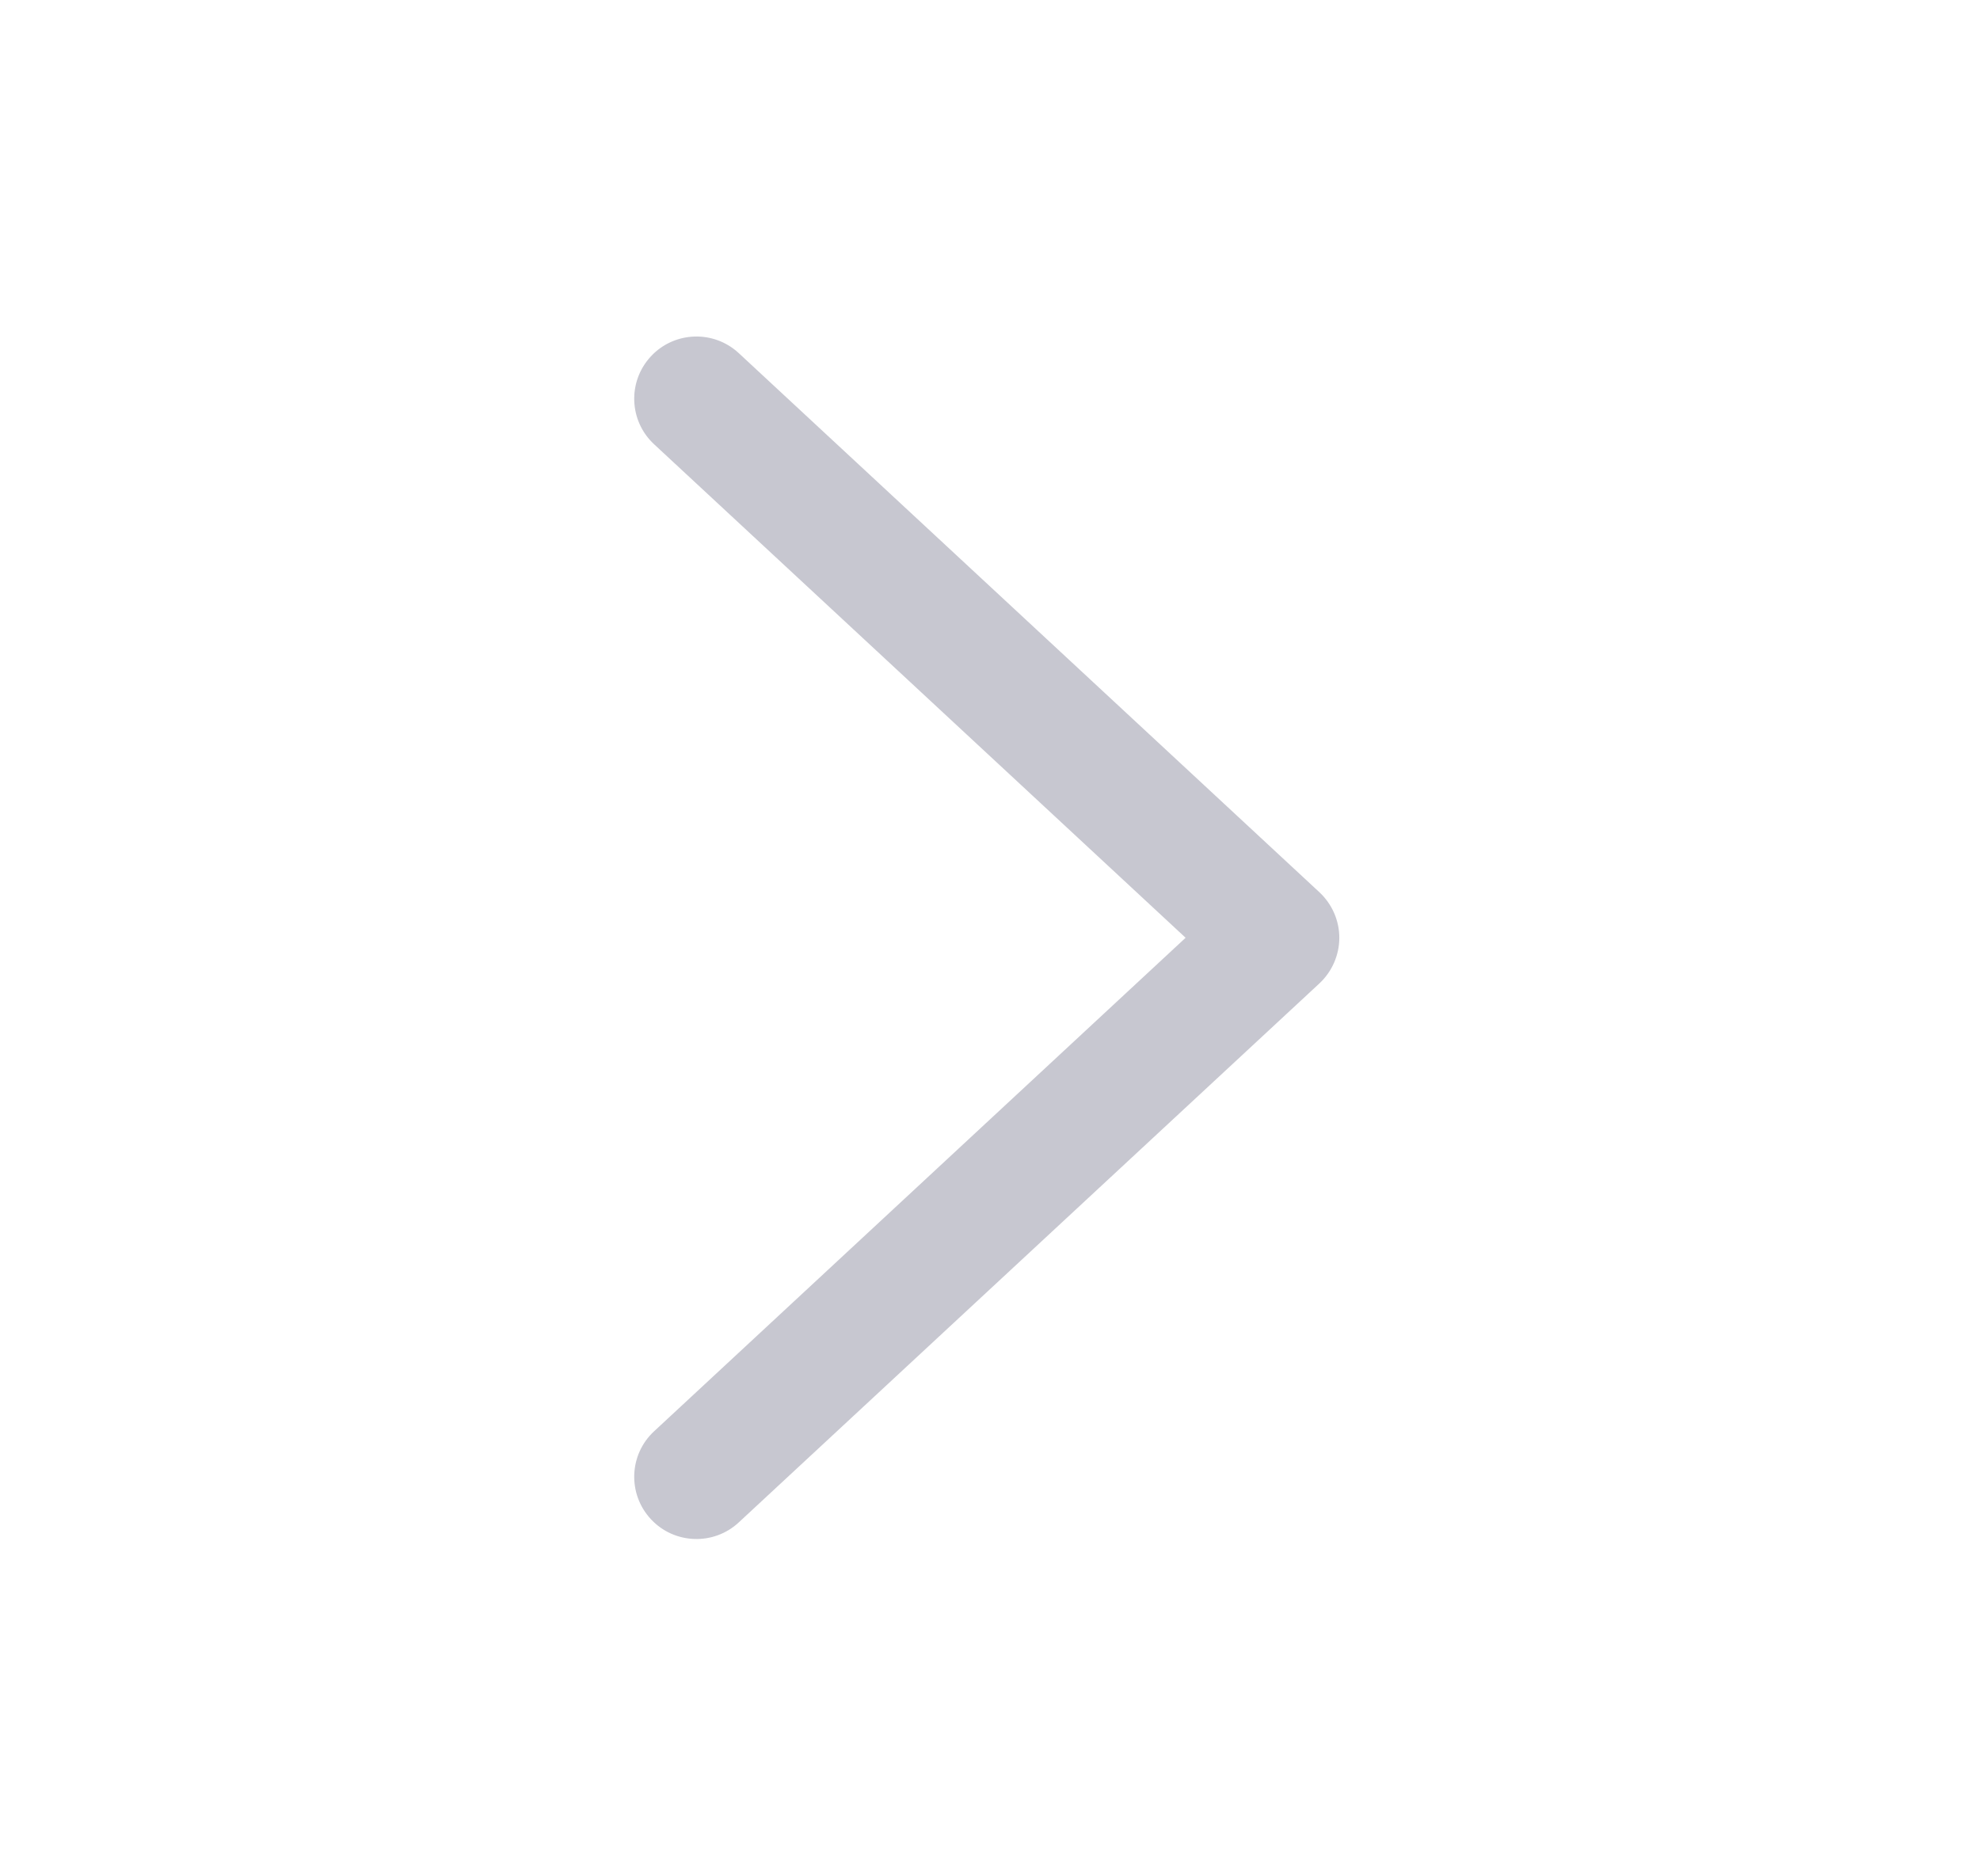
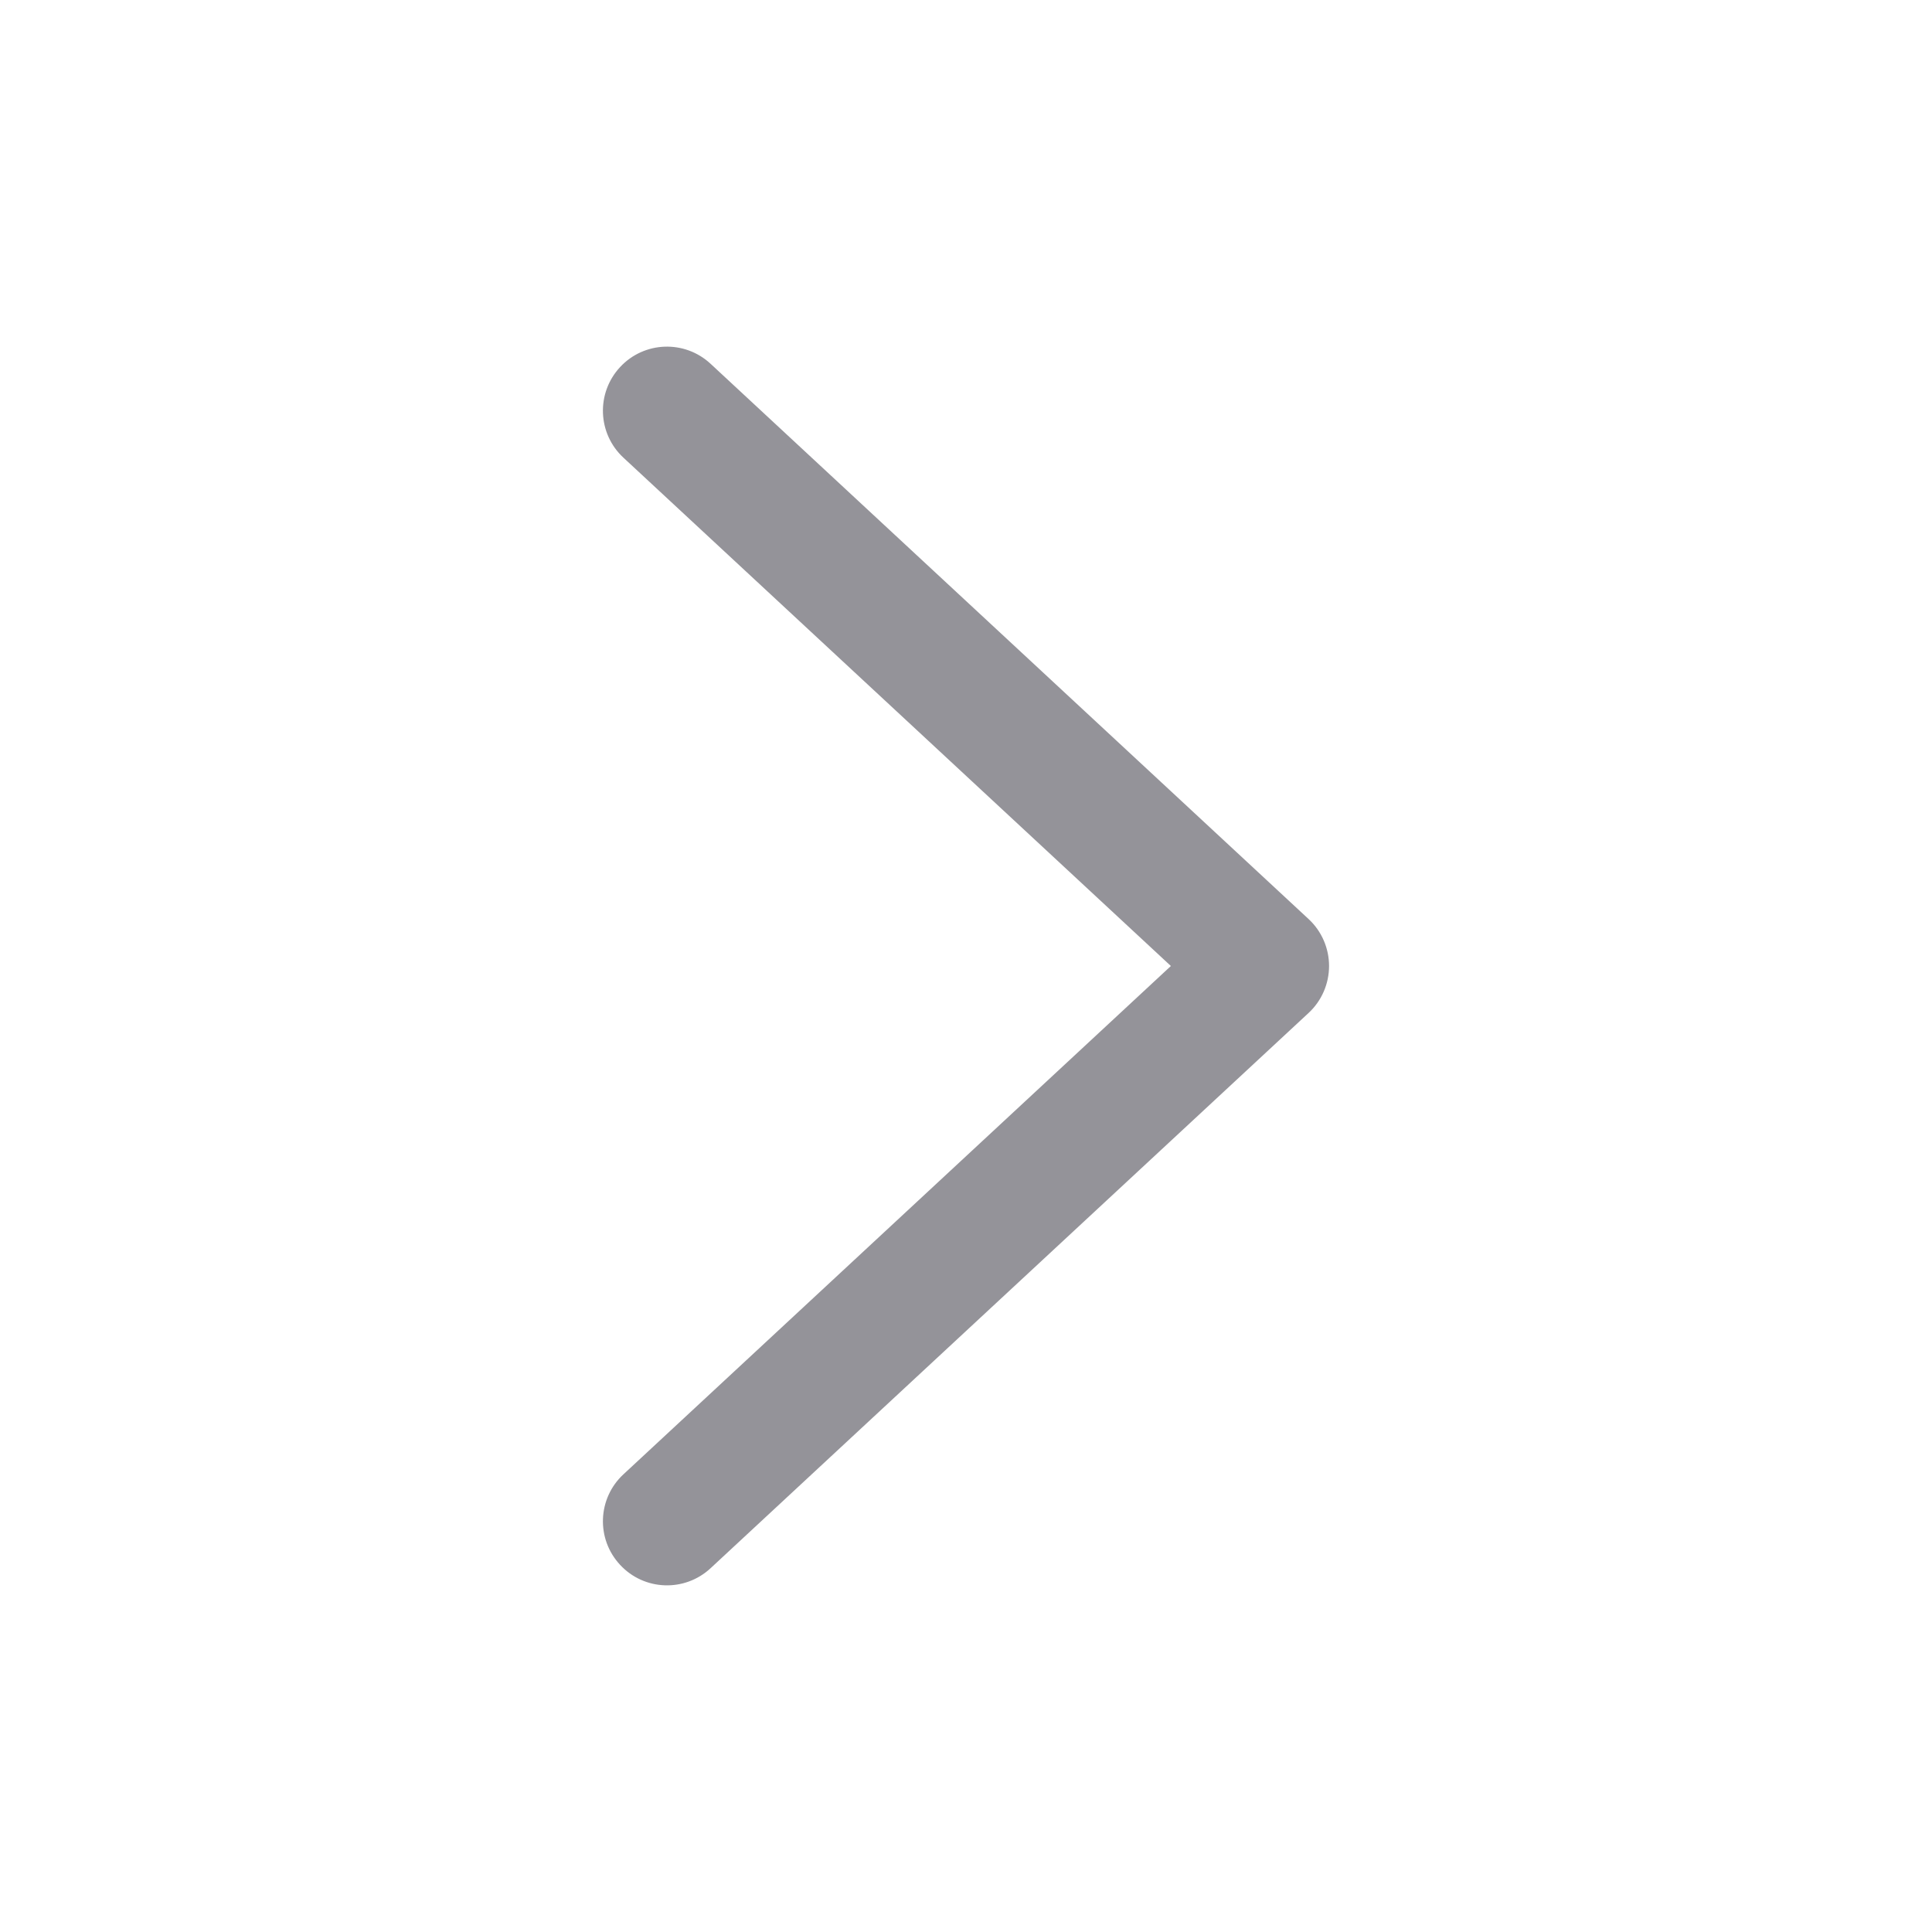
- <svg xmlns="http://www.w3.org/2000/svg" width="19" height="18" viewBox="0 0 19 18" fill="none">
-   <path fill-rule="evenodd" clip-rule="evenodd" d="M6.246 14.58C6.021 14.338 6.035 13.96 6.277 13.736L11.377 9L6.277 4.264C6.035 4.04 6.021 3.662 6.246 3.42C6.47 3.179 6.848 3.165 7.089 3.389L12.661 8.563C12.782 8.676 12.852 8.834 12.852 9C12.852 9.166 12.782 9.325 12.661 9.438L7.089 14.611C6.848 14.835 6.47 14.821 6.246 14.58Z" fill="#C7C7D0" />
+ <svg xmlns="http://www.w3.org/2000/svg" width="24" height="24" viewBox="0 0 24 24" fill="none">
+   <path fill-rule="evenodd" clip-rule="evenodd" d="M7.703 19.439C7.403 19.117 7.422 18.614 7.744 18.315L14.545 12L7.744 5.685C7.422 5.386 7.403 4.883 7.703 4.56C8.002 4.238 8.505 4.22 8.827 4.519L16.256 11.417C16.418 11.567 16.51 11.779 16.51 12C16.51 12.221 16.418 12.433 16.256 12.583L8.827 19.481C8.505 19.78 8.002 19.762 7.703 19.439Z" fill="#949399" />
</svg>
